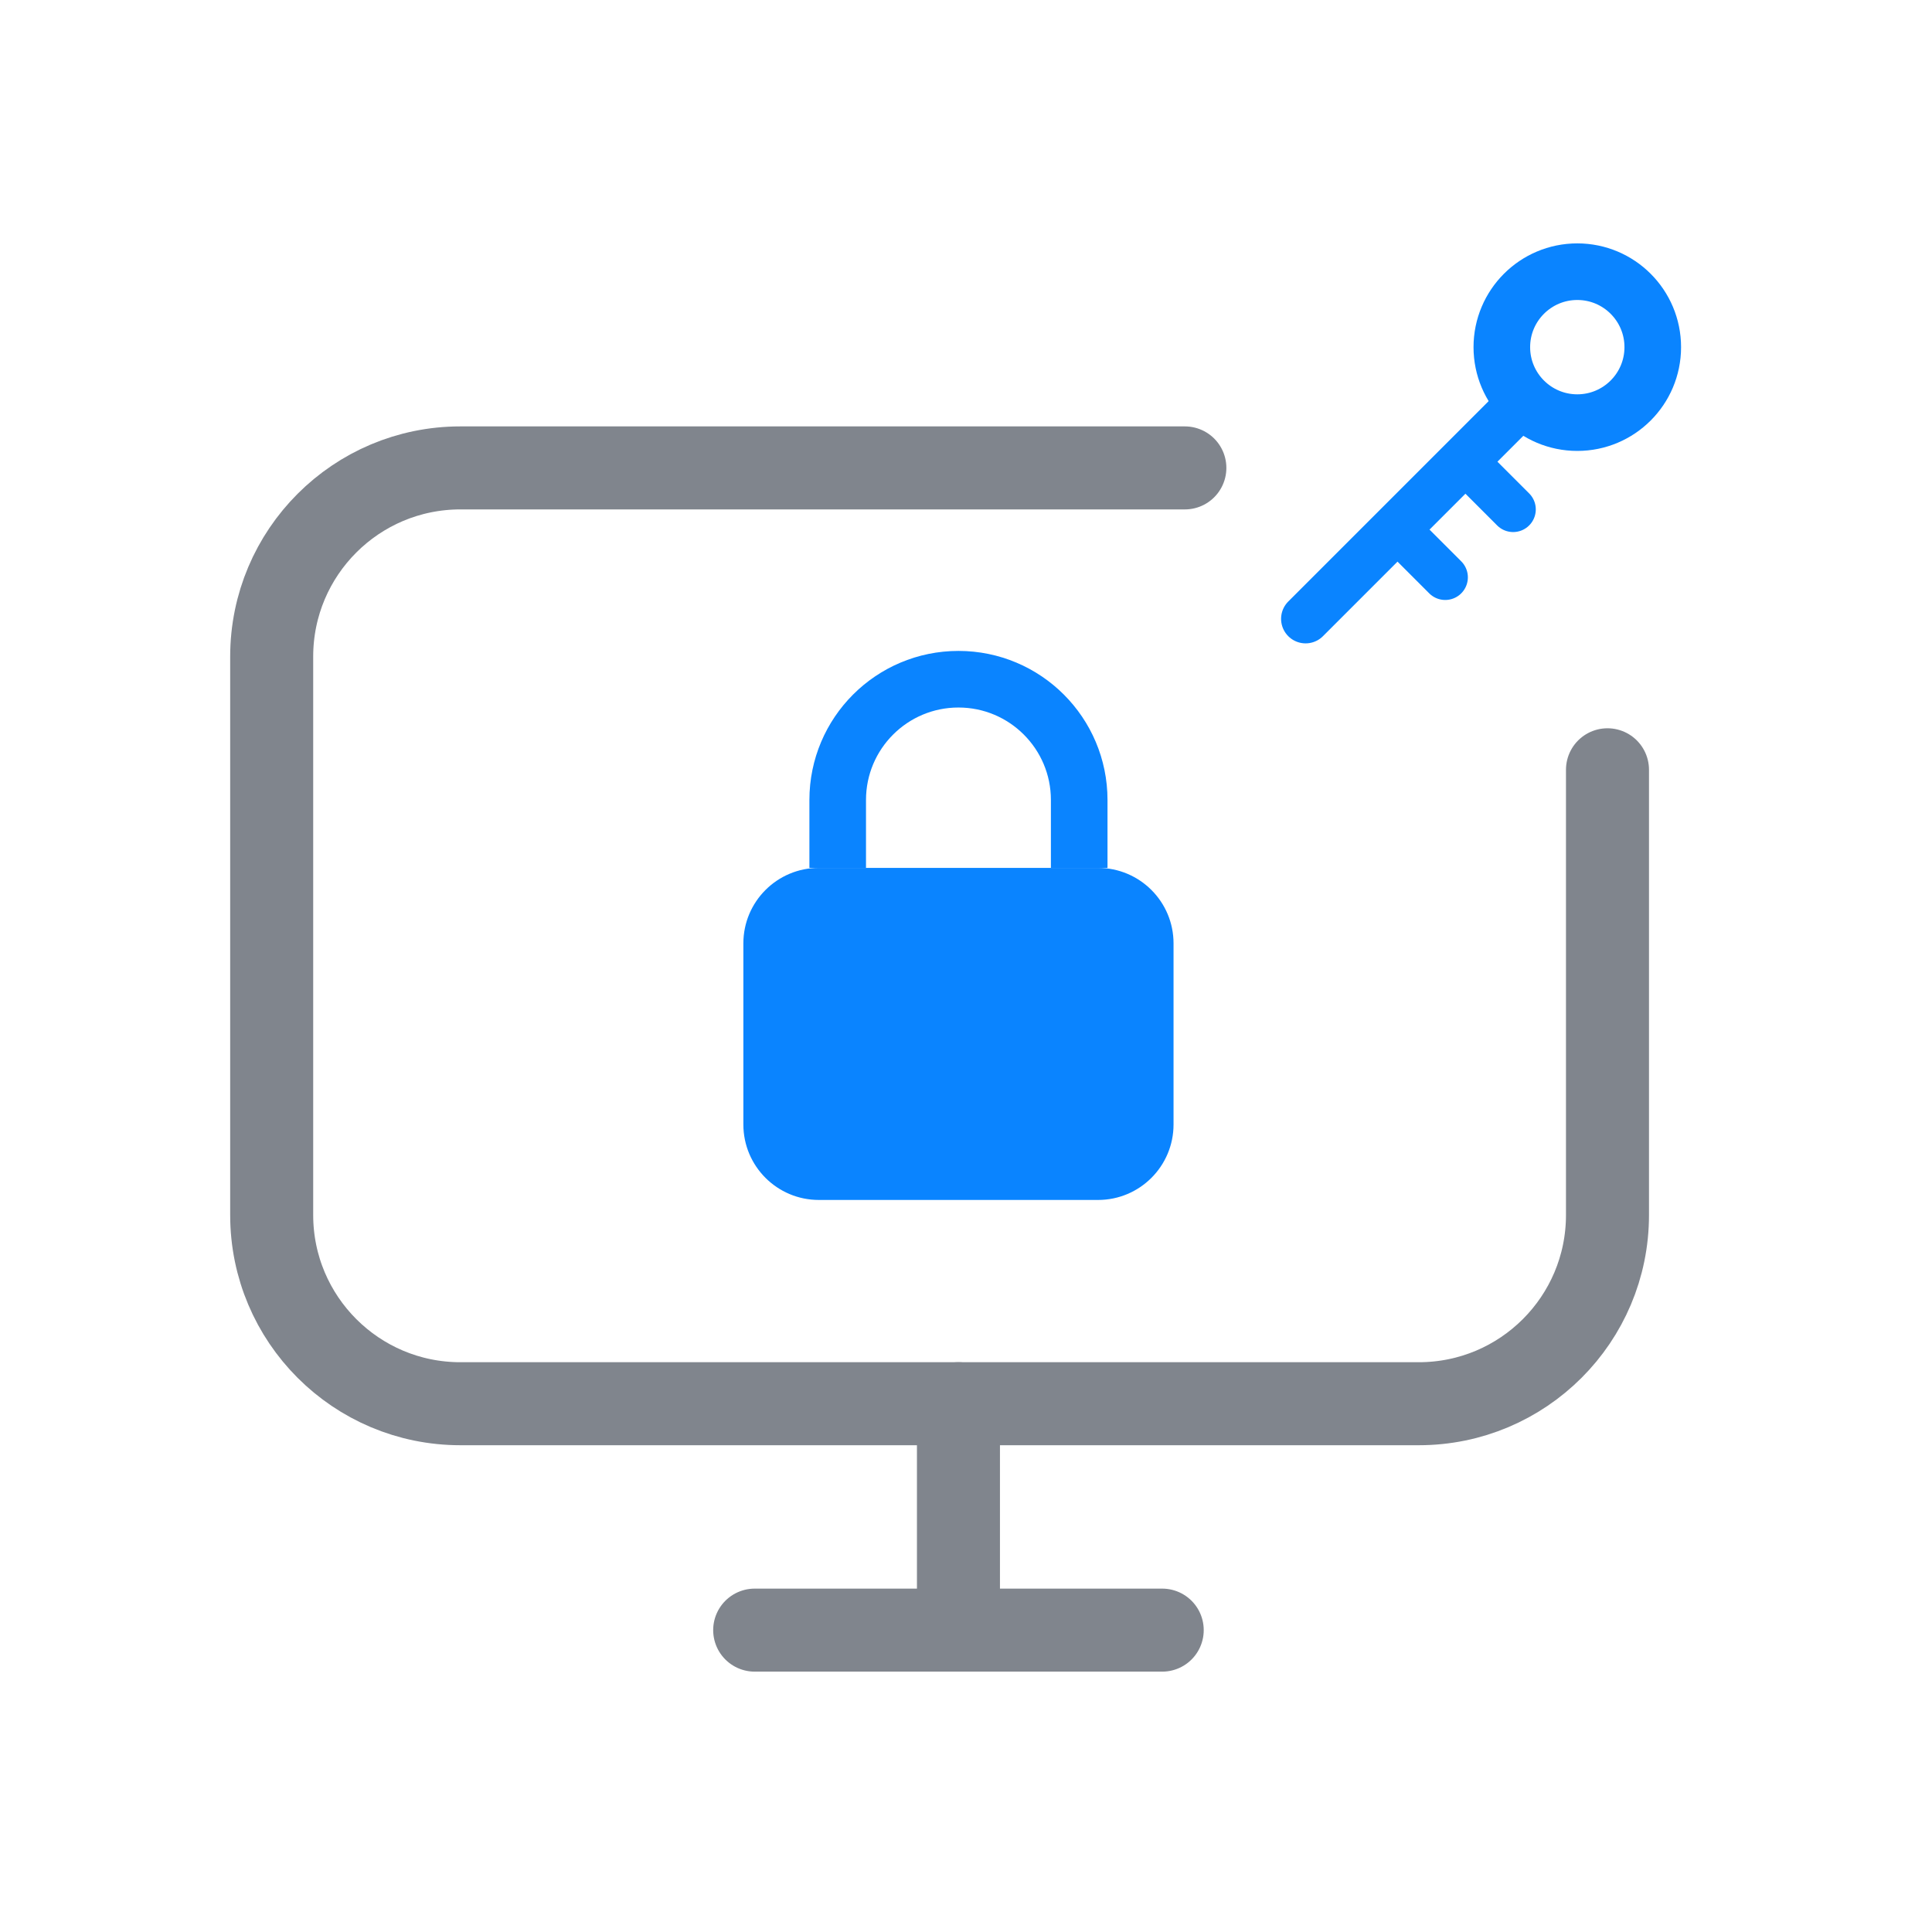
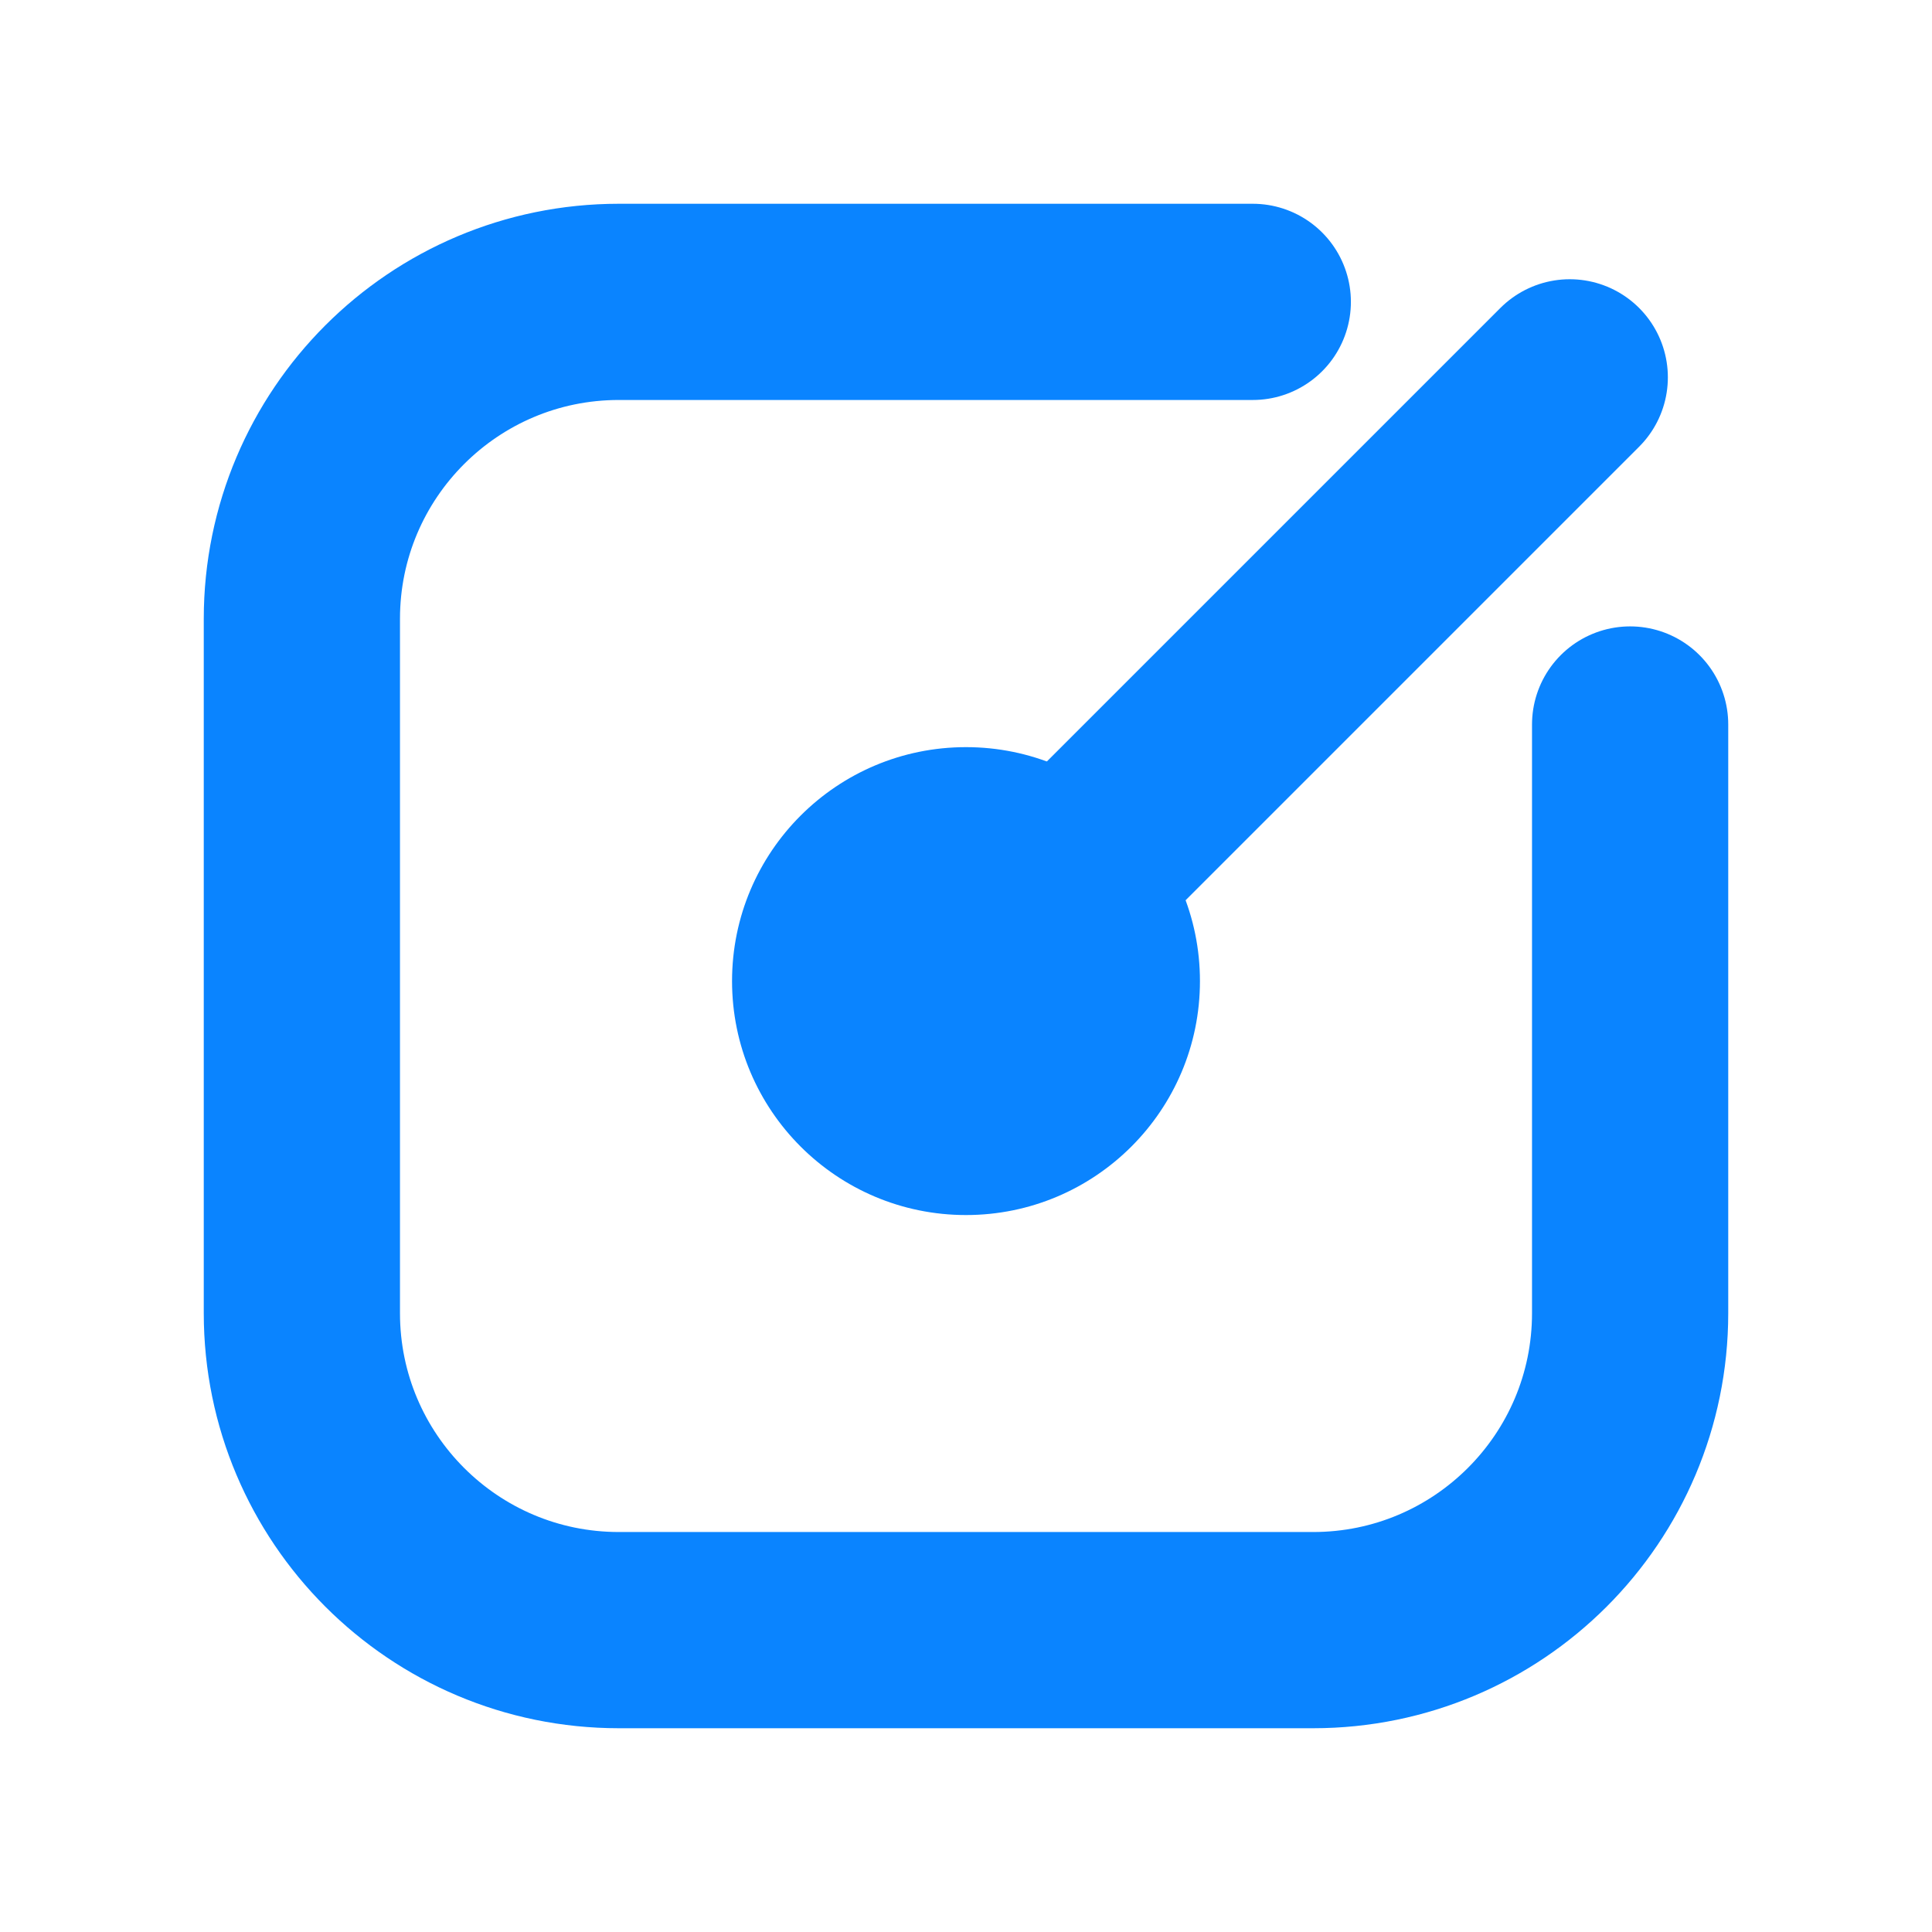
<svg xmlns="http://www.w3.org/2000/svg" width="256" height="256" viewBox="0 0 256 256" role="img" aria-labelledby="title">
-   <g id="device" fill="none" stroke="#80858D" stroke-width="11" stroke-linecap="round" stroke-linejoin="round">
-     <path id="display" d="M157 62H61a25 25 0 0 0-25 25v74a25 25 0 0 0 25 25h127a25 25 0 0 0 25-25v-59" />
-     <path id="stand" d="M127 186v30m-27 0h54" />
-   </g>
-   <g id="key" fill="none" stroke="#0A84FF" stroke-linecap="round">
-     <circle id="key-ring" cx="209" cy="46" r="10" stroke-width="7.5" />
-     <path id="key-blade" d="M201 54 173 82" stroke-width="6.5" />
-     <path id="key-tooth-upper" d="M194 61l6.5 6.5" stroke-width="6" />
-     <path id="key-tooth-lower" d="M185 70l6.5 6.5" stroke-width="6" />
-   </g>
-   <g id="lock" fill="#0A84FF">
-     <path id="shackle" d="M111 115v-9a16 16 0 0 1 32 0v9" fill="none" stroke="#0A84FF" stroke-width="7.5" />
-     <rect id="lock-body" x="98.5" y="115" width="57" height="44" rx="10" />
+   <path id="device" d="M166 40H82a42 42 0 0 0-42 42v92a42 42 0 0 0 42 42h92a42 42 0 0 0 42-42V96" fill="none" stroke="#0A84FF" stroke-width="26" stroke-linecap="round" stroke-linejoin="round" />
+   <g id="connection" fill="#0A84FF">
+     <path id="reach" d="M128 130 208 50" fill="none" stroke="#0A84FF" stroke-width="26" stroke-linecap="round" />
+     <circle id="hub" cx="128" cy="130" r="31" />
  </g>
</svg>
